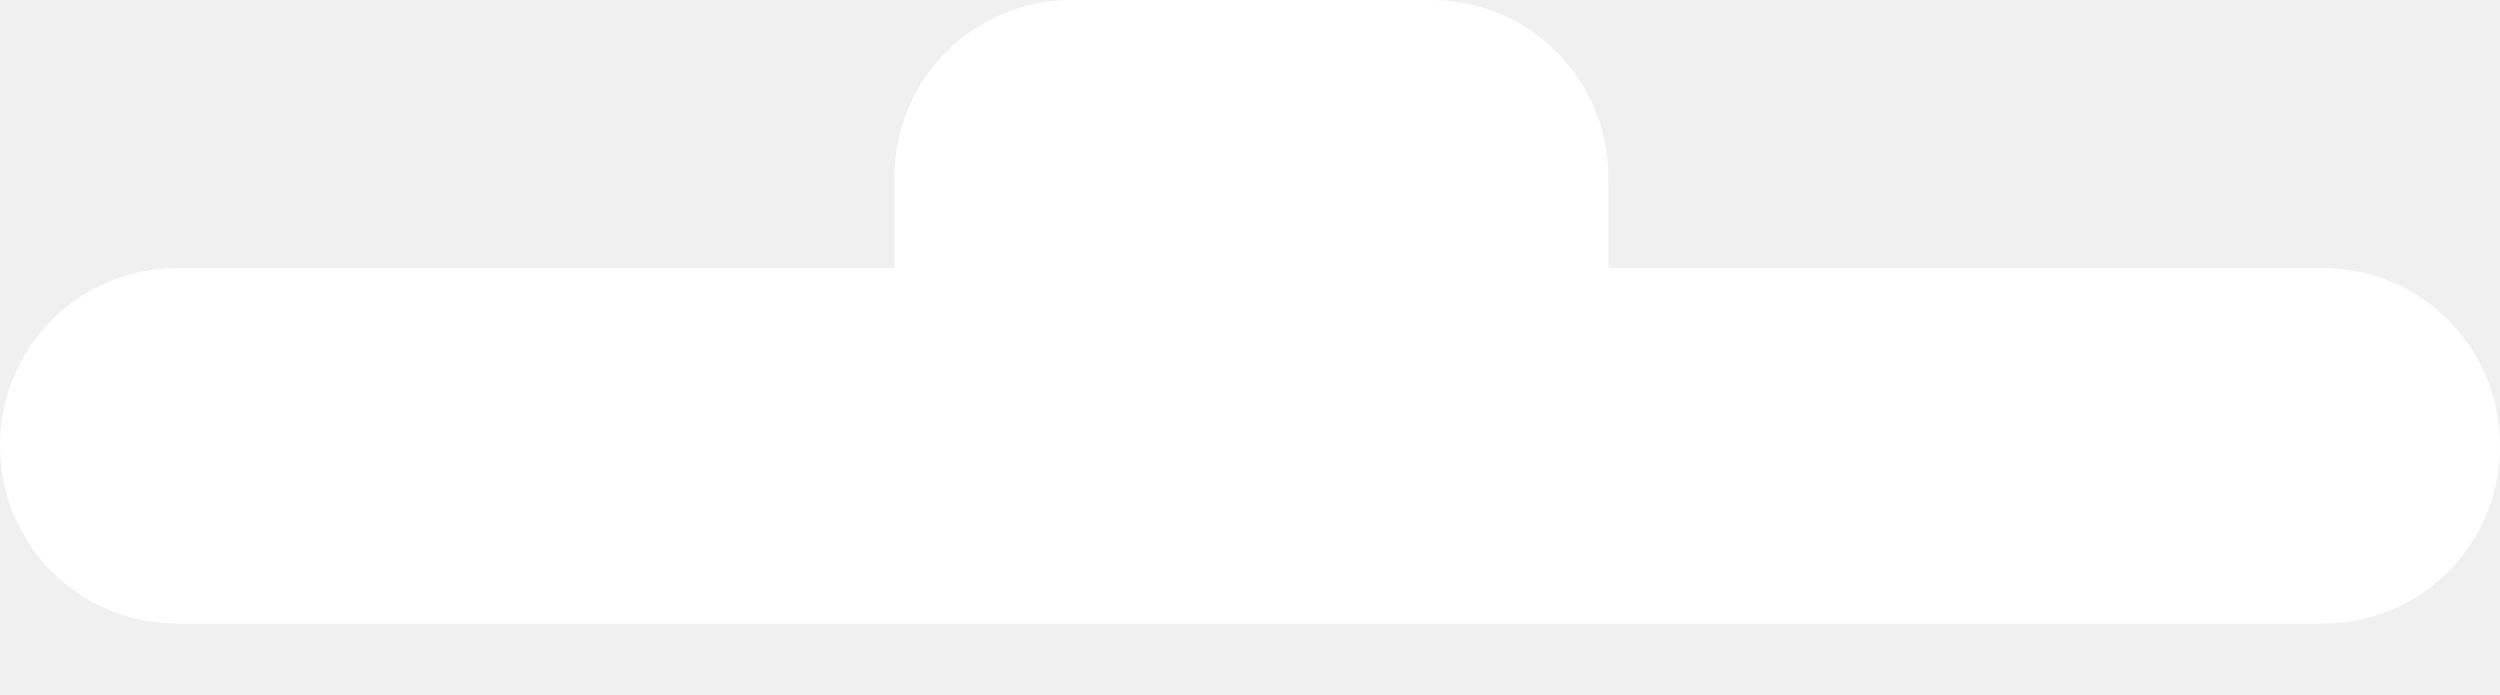
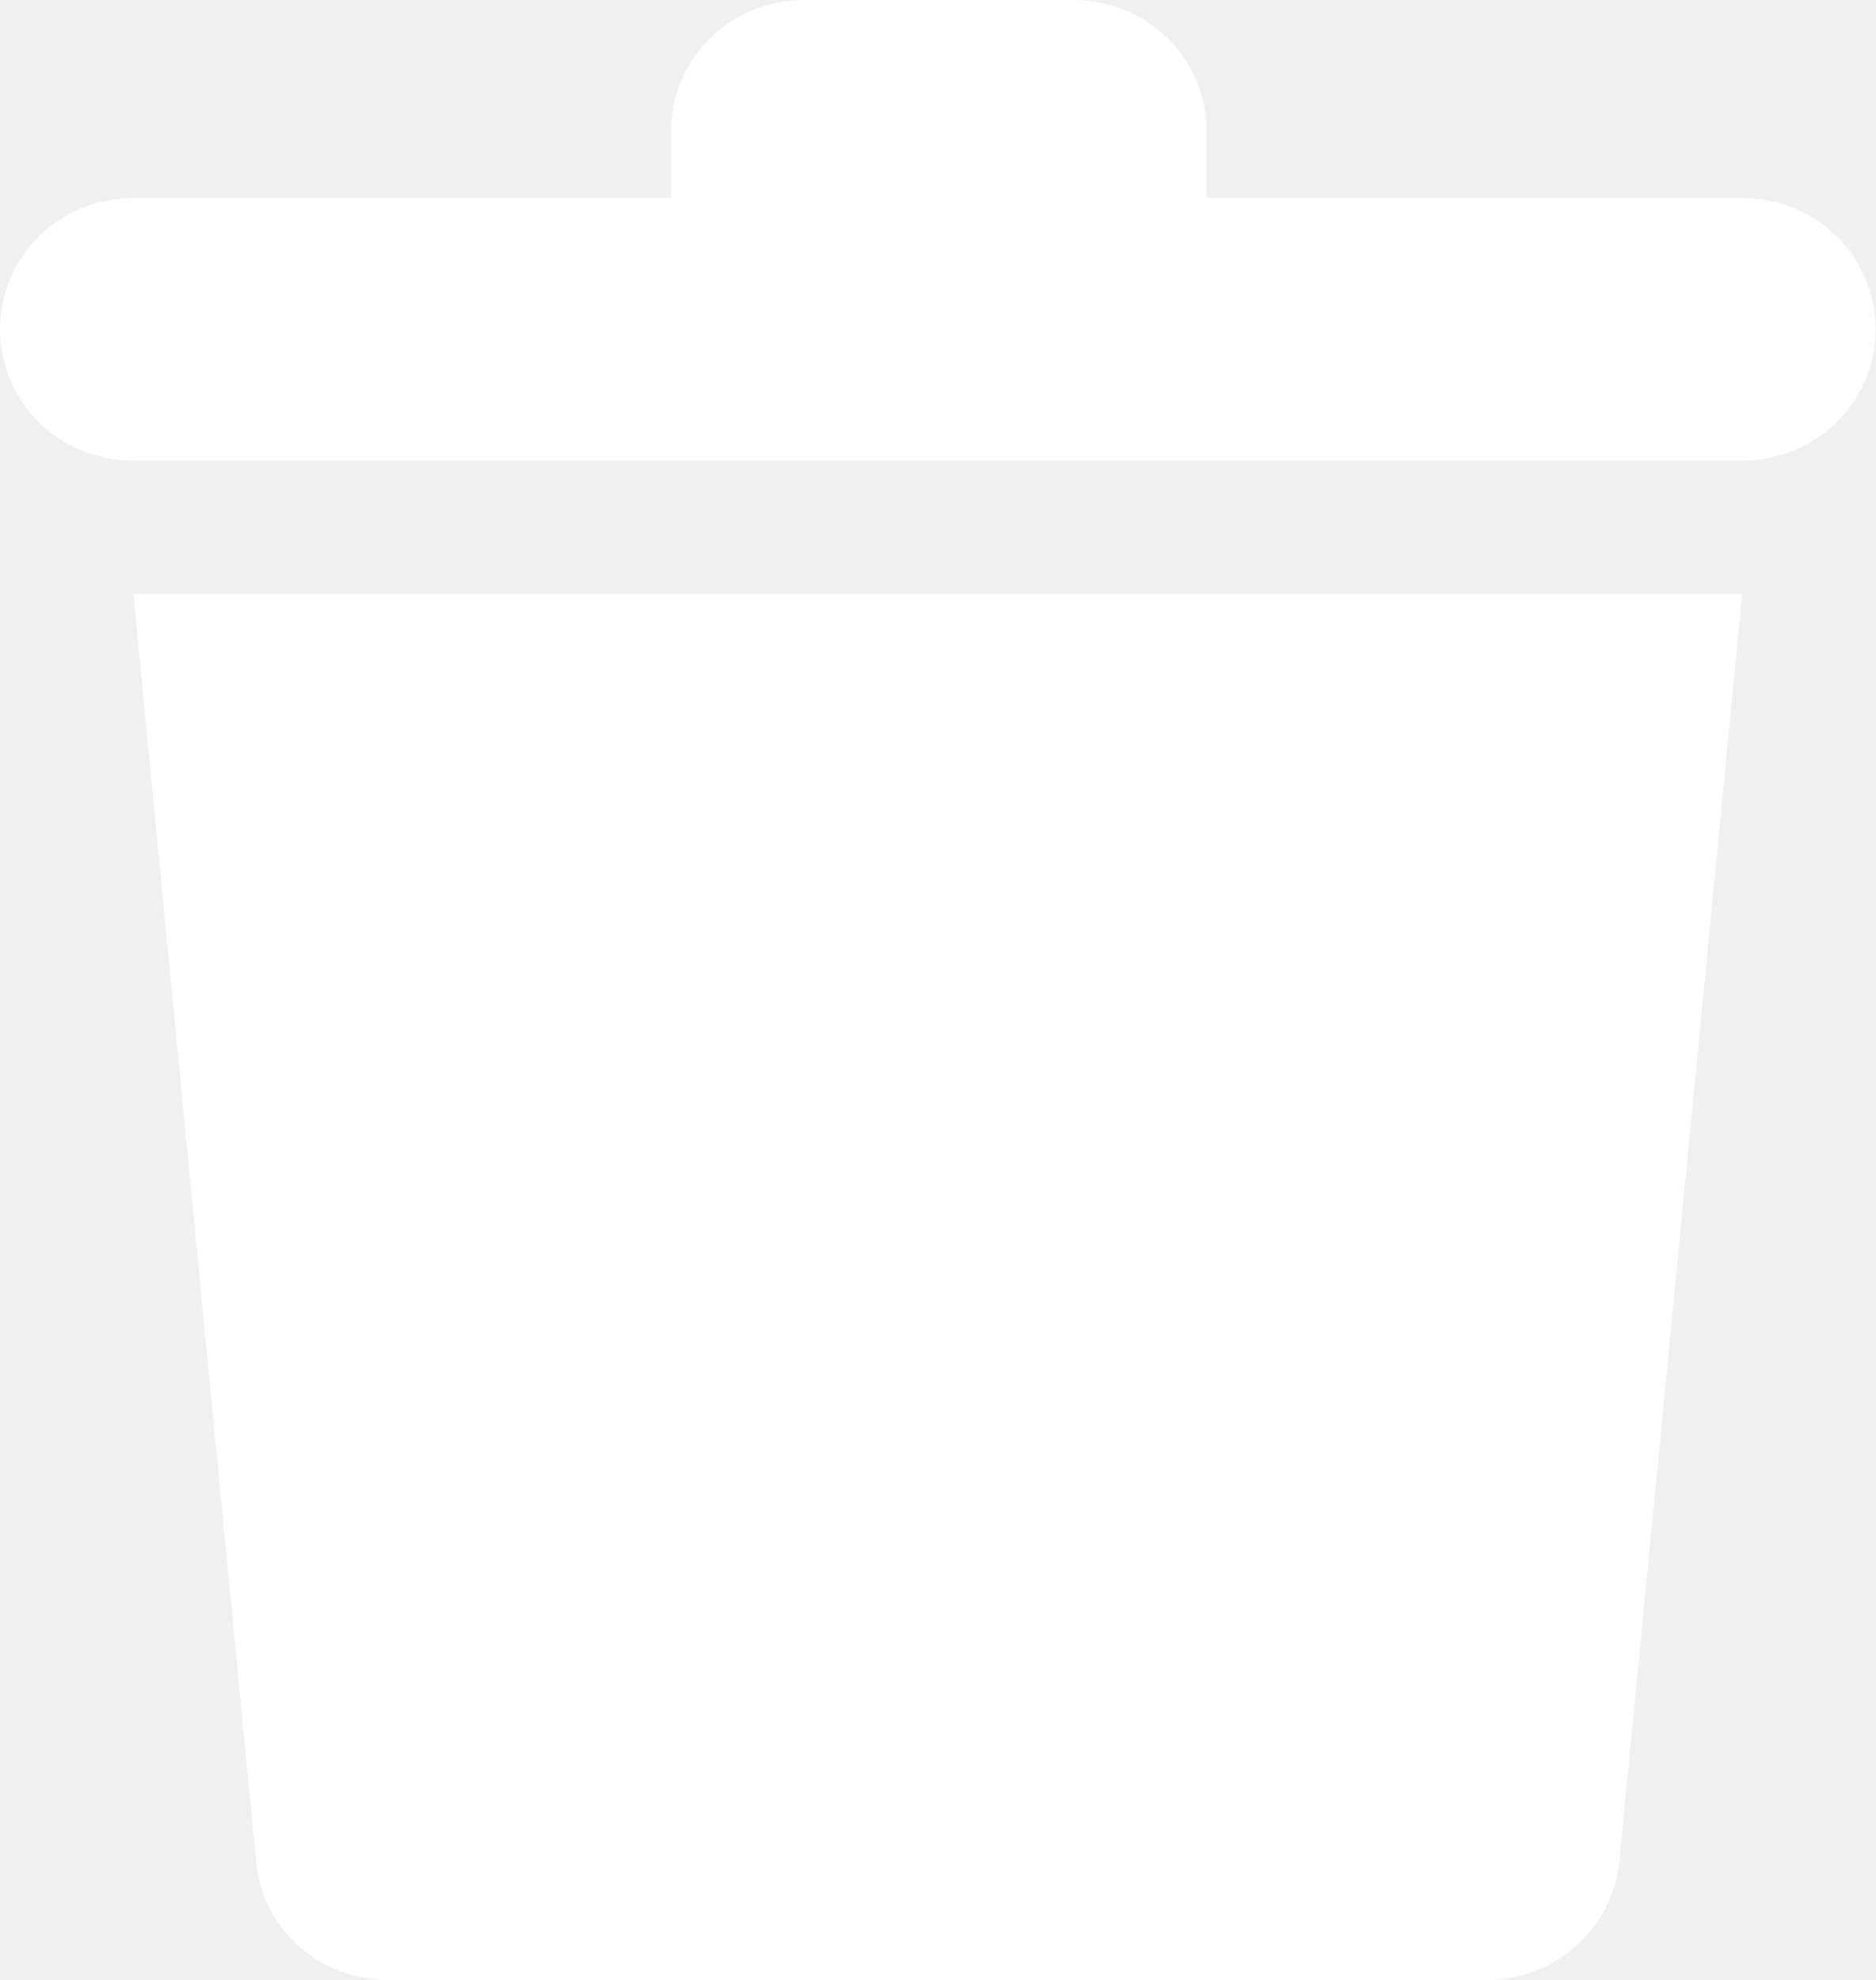
- <svg xmlns="http://www.w3.org/2000/svg" width="18" height="5" viewBox="0 0 18 5" fill="none">
-   <path d="M16.72 1.93H11.58V1.28C11.58 0.569 11.011 0 10.3 0H7.72C7.009 0 6.44 0.569 6.44 1.28V1.93H1.28C0.569 1.93 0 2.499 0 3.21C0 3.921 0.569 4.49 1.28 4.49H16.72C17.431 4.49 18 3.921 18 3.21C18 2.499 17.431 1.93 16.72 1.93Z" fill="white" />
+ <svg xmlns="http://www.w3.org/2000/svg" width="18" height="19" viewBox="0 0 18 19" fill="none">
+   <path d="M2.458 17.86C2.519 18.52 3.067 19 3.738 19H14.261C14.932 19 15.48 18.5 15.541 17.86L16.72 5.7H1.28L2.458 17.86Z" fill="white" />
+   <path d="M16.72 1.9H11.58V1.26C11.58 0.56 11.011 0 10.3 0H7.72C7.009 0 6.44 0.56 6.44 1.26V1.9H1.28C0.569 1.9 0 2.46 0 3.16C0 3.86 0.569 4.42 1.28 4.42H16.72C17.431 4.42 18 3.86 18 3.16C18 2.46 17.431 1.9 16.72 1.9Z" fill="white" />
</svg>
